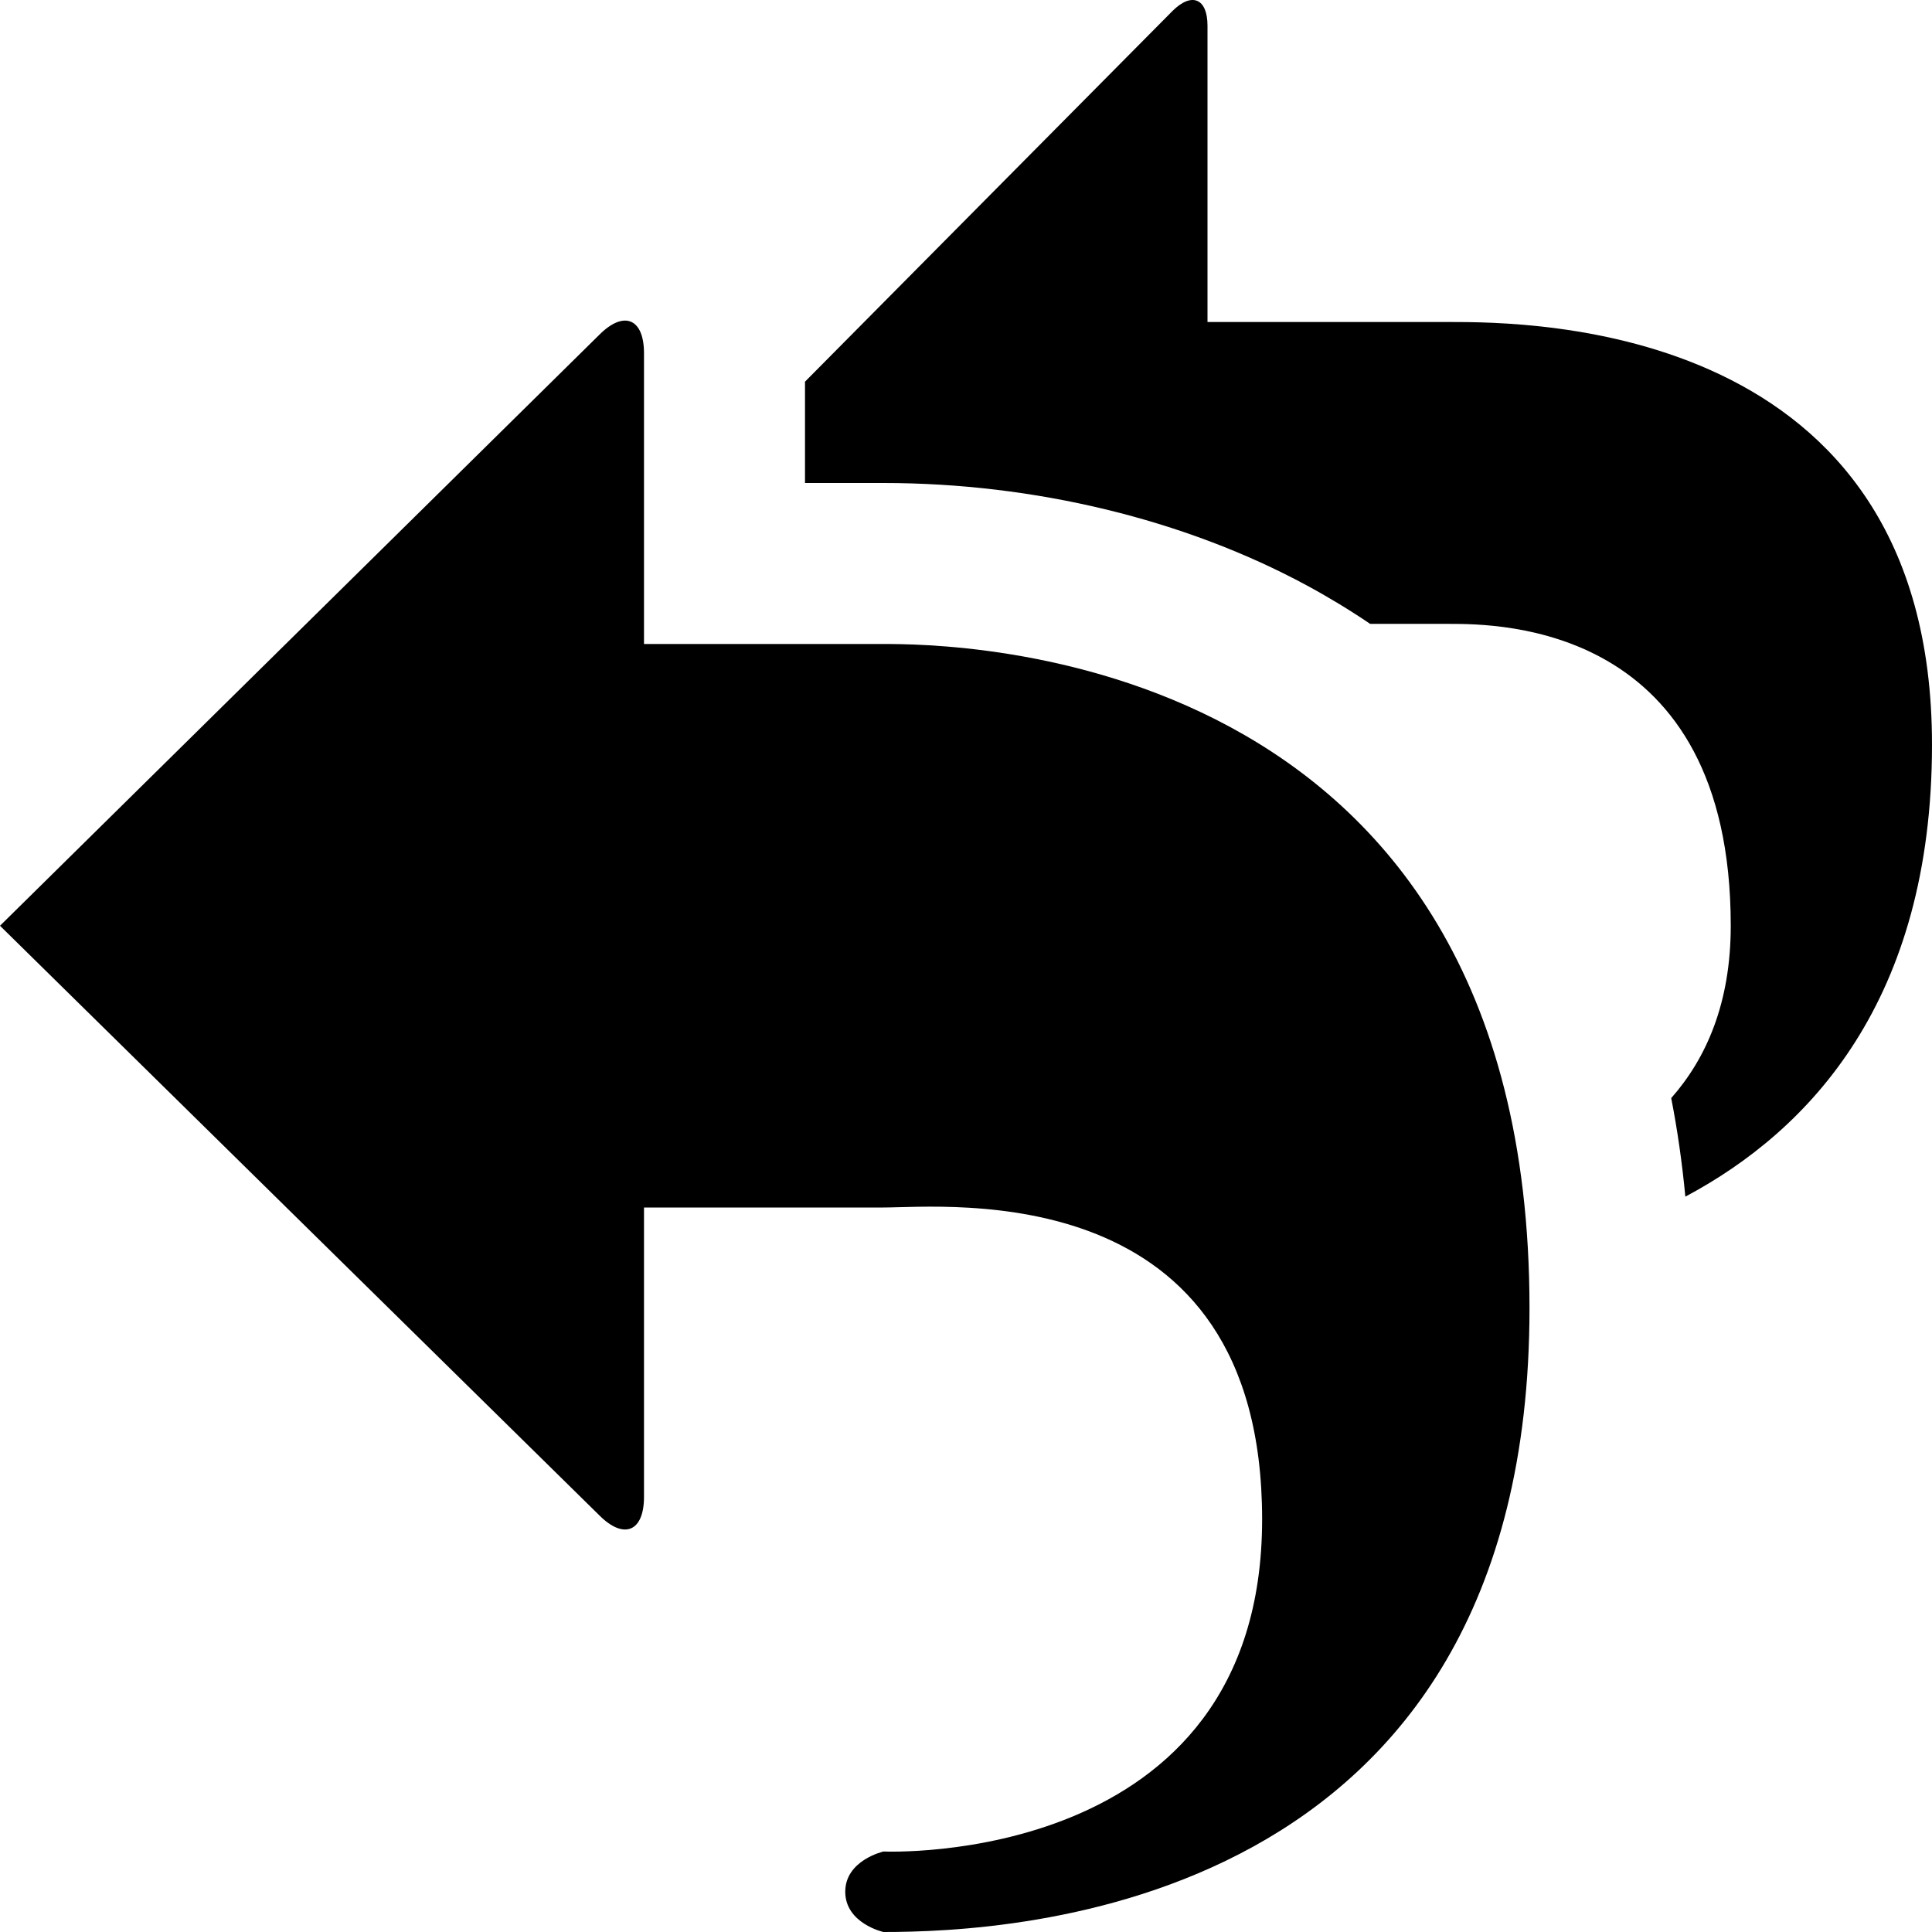
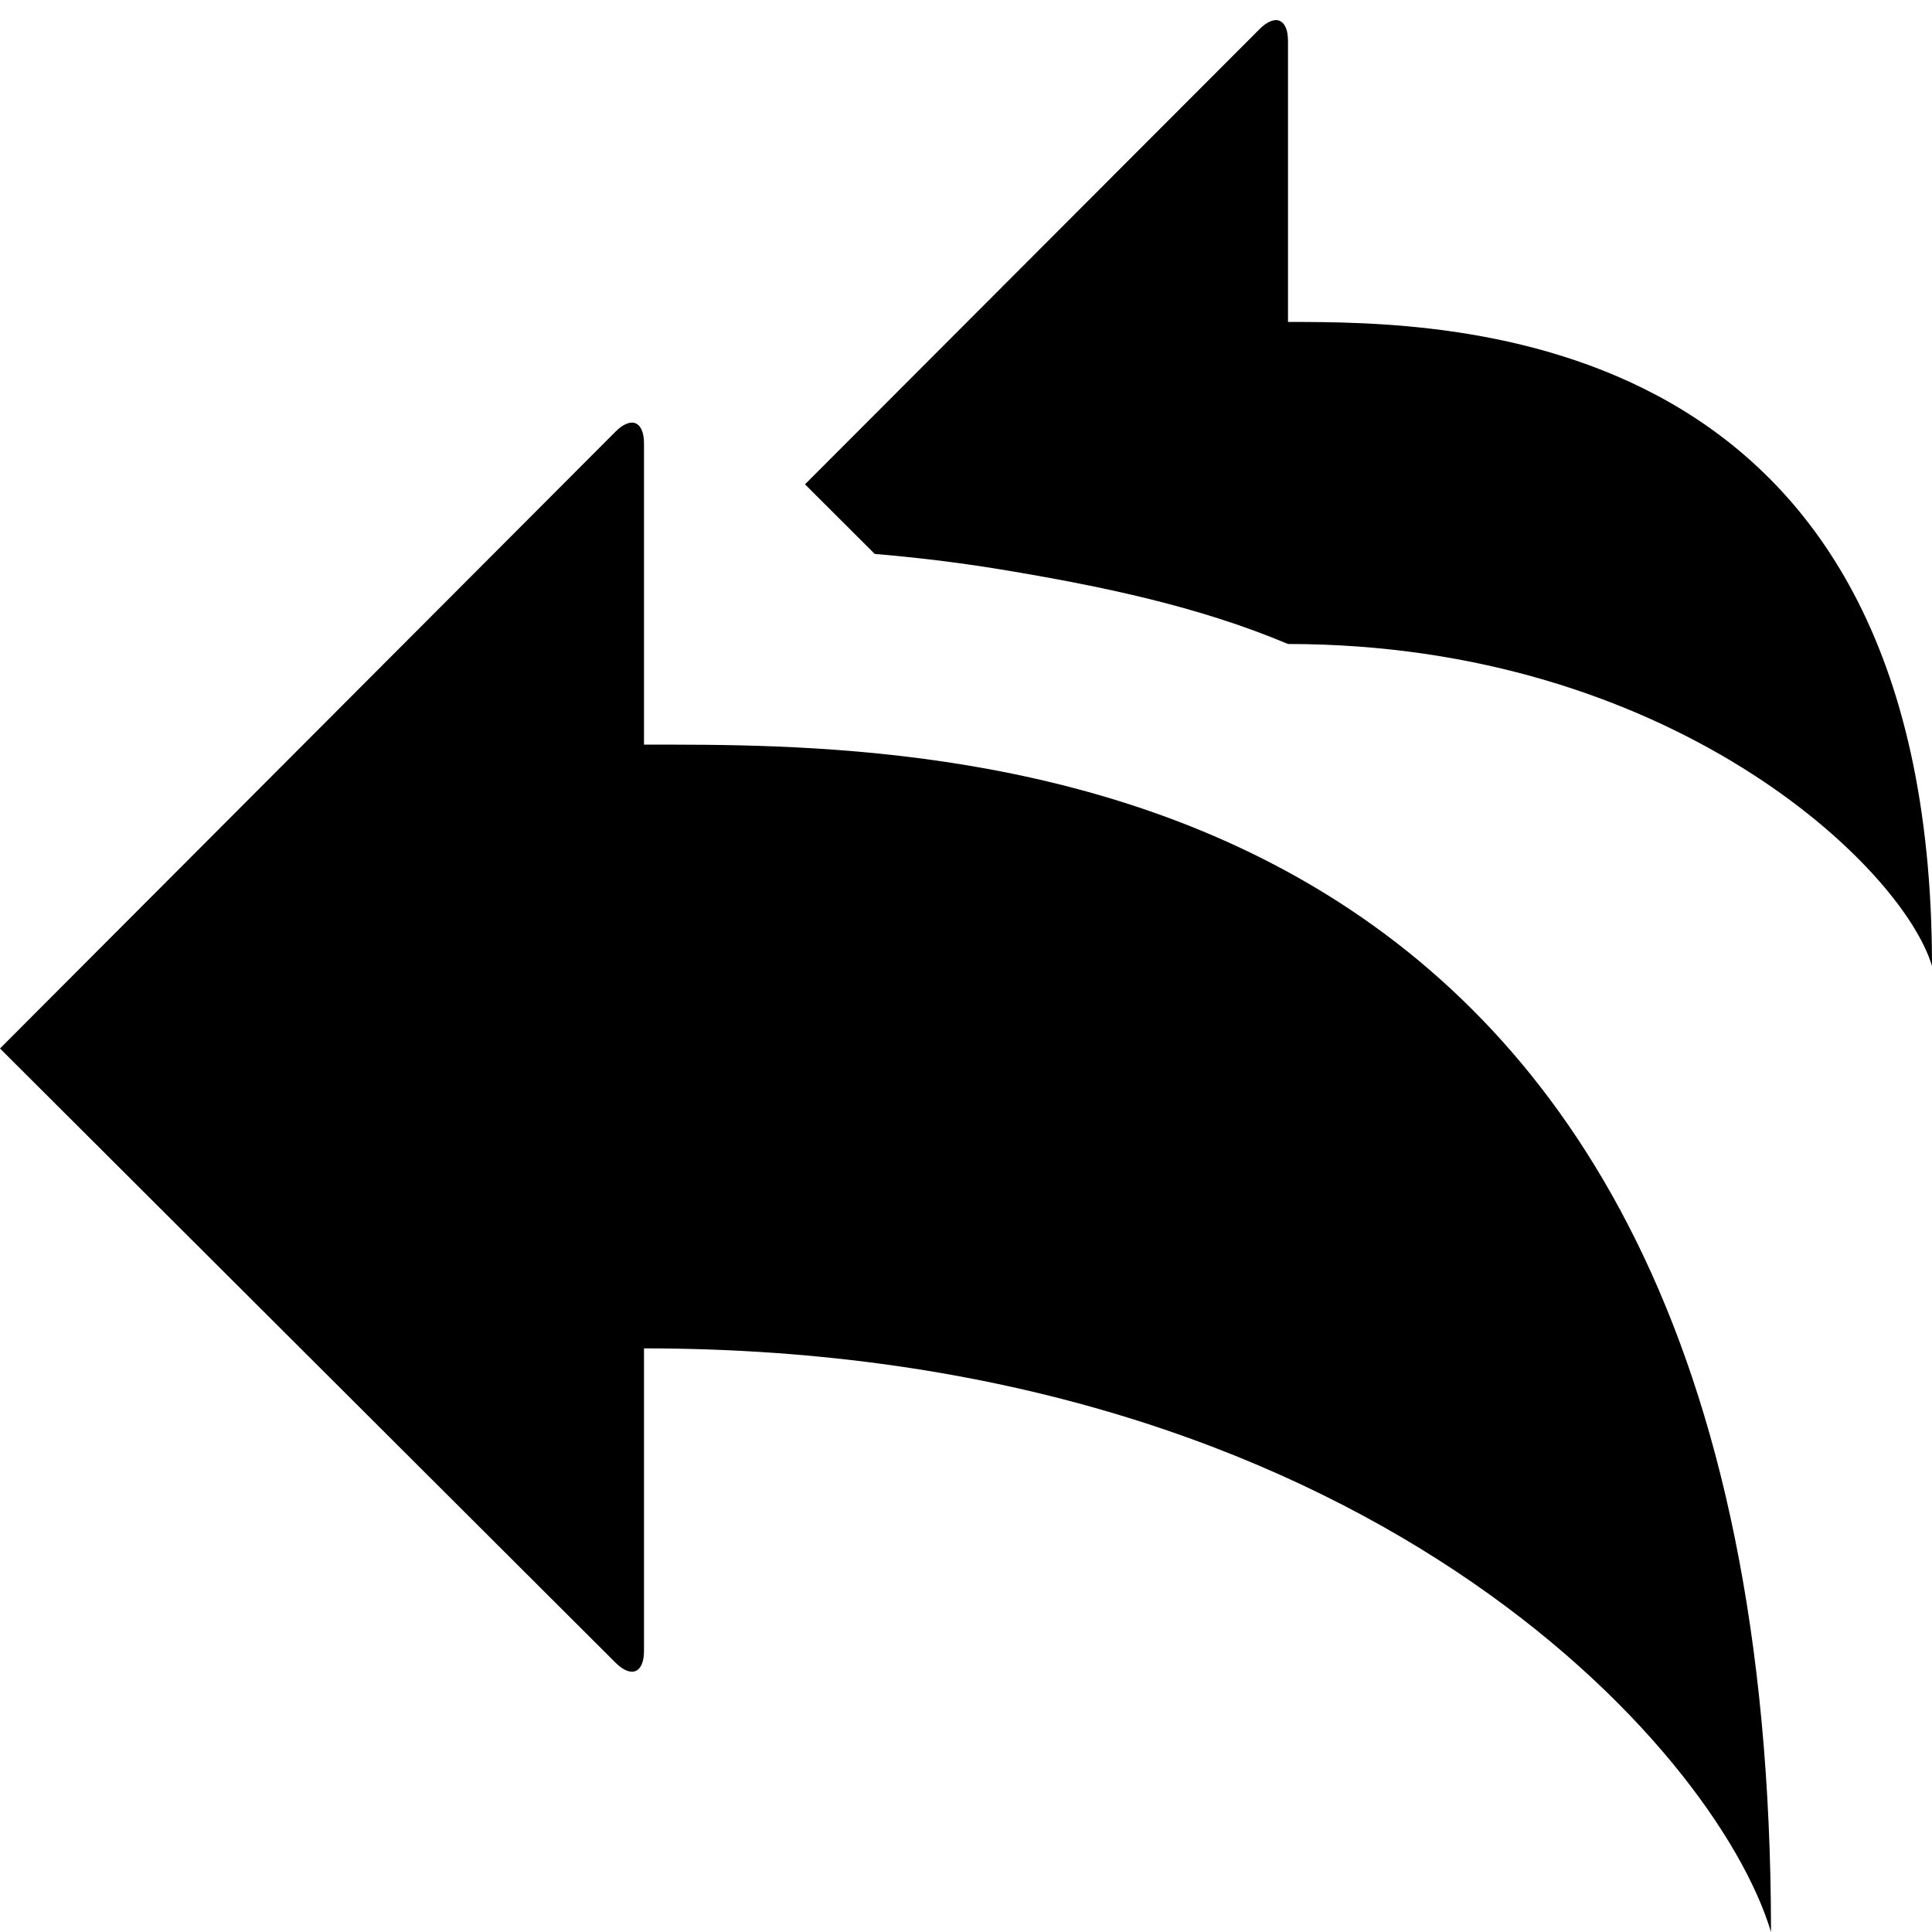
<svg xmlns="http://www.w3.org/2000/svg" version="1.1" id="Layer_1" x="0px" y="0px" width="1152px" height="1152px" viewBox="0 0 1152 1152" enable-background="new 0 0 1152 1152" xml:space="preserve">
-   <path d="M864,192H720V15.305c0-16.301-9.433-20.208-20.958-8.681L480,227.581V288h46.798c89.892,0,179.512,21.679,252.354,61.043  c13.139,7.1,25.75,14.76,37.836,22.957c25.802,0,46.72,0,47.014,0c29.639,0,168,0,168,180c0,46.021-14.56,79.047-35.501,102.763  c3.705,18.974,6.511,38.568,8.427,58.762C1079.329,673.928,1152,596.281,1152,444C1152,192,912,192,864,192z" />
-   <path d="M526.798,384H384V210.595c0-20.696-11.973-25.655-26.607-11.021L0,552l357.393,351.589  C372.027,918.224,384,913.265,384,892.57V720c0,0,141.818,0,142.798,0c37.629,0,225.771-19.618,225.771,185.926  C752.57,1114.295,526.798,1104,526.798,1104S504,1109.186,504,1128c0,18.812,22.593,24,22.798,24C601.59,1152,912,1140,912,780  C912,384,564.427,384,526.798,384z" />
+   <path d="M384,444l0-179.606c0-13.2-7.637-16.363-16.971-7.029L0,625.181l367.029,366.242c9.334,9.334,16.971,6.171,16.971-7.029  L384,804c427.747,0,639.095,238.322,672,348C1056,437.786,559.486,444,384,444z" />
+   <path d="M768,191.972V24.394c0-13.2-7.637-16.363-16.971-7.029L480,288.787l41.56,41.499c23.839,2.027,49.212,4.977,75.243,9.271  C658.185,349.683,715.44,361.865,767.999,384l0,0C996,384,1134.183,516.609,1152,576C1152,192,863.024,191.972,768,191.972z" />
</svg>
